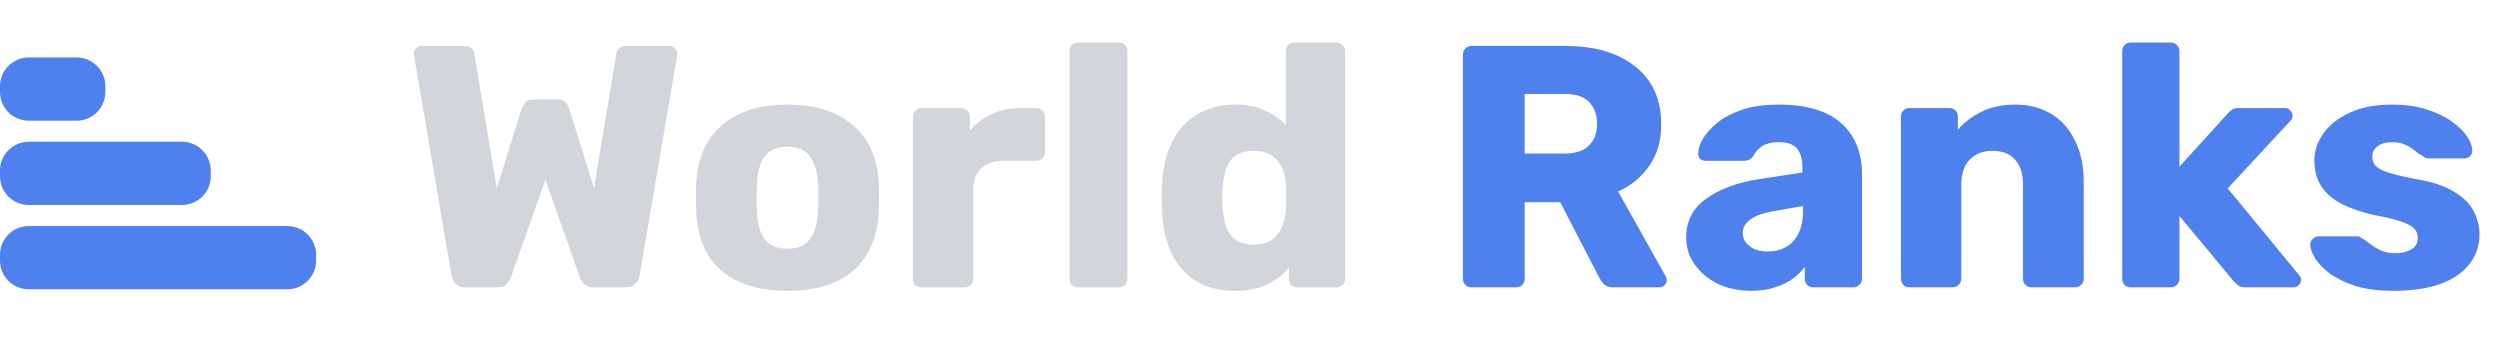
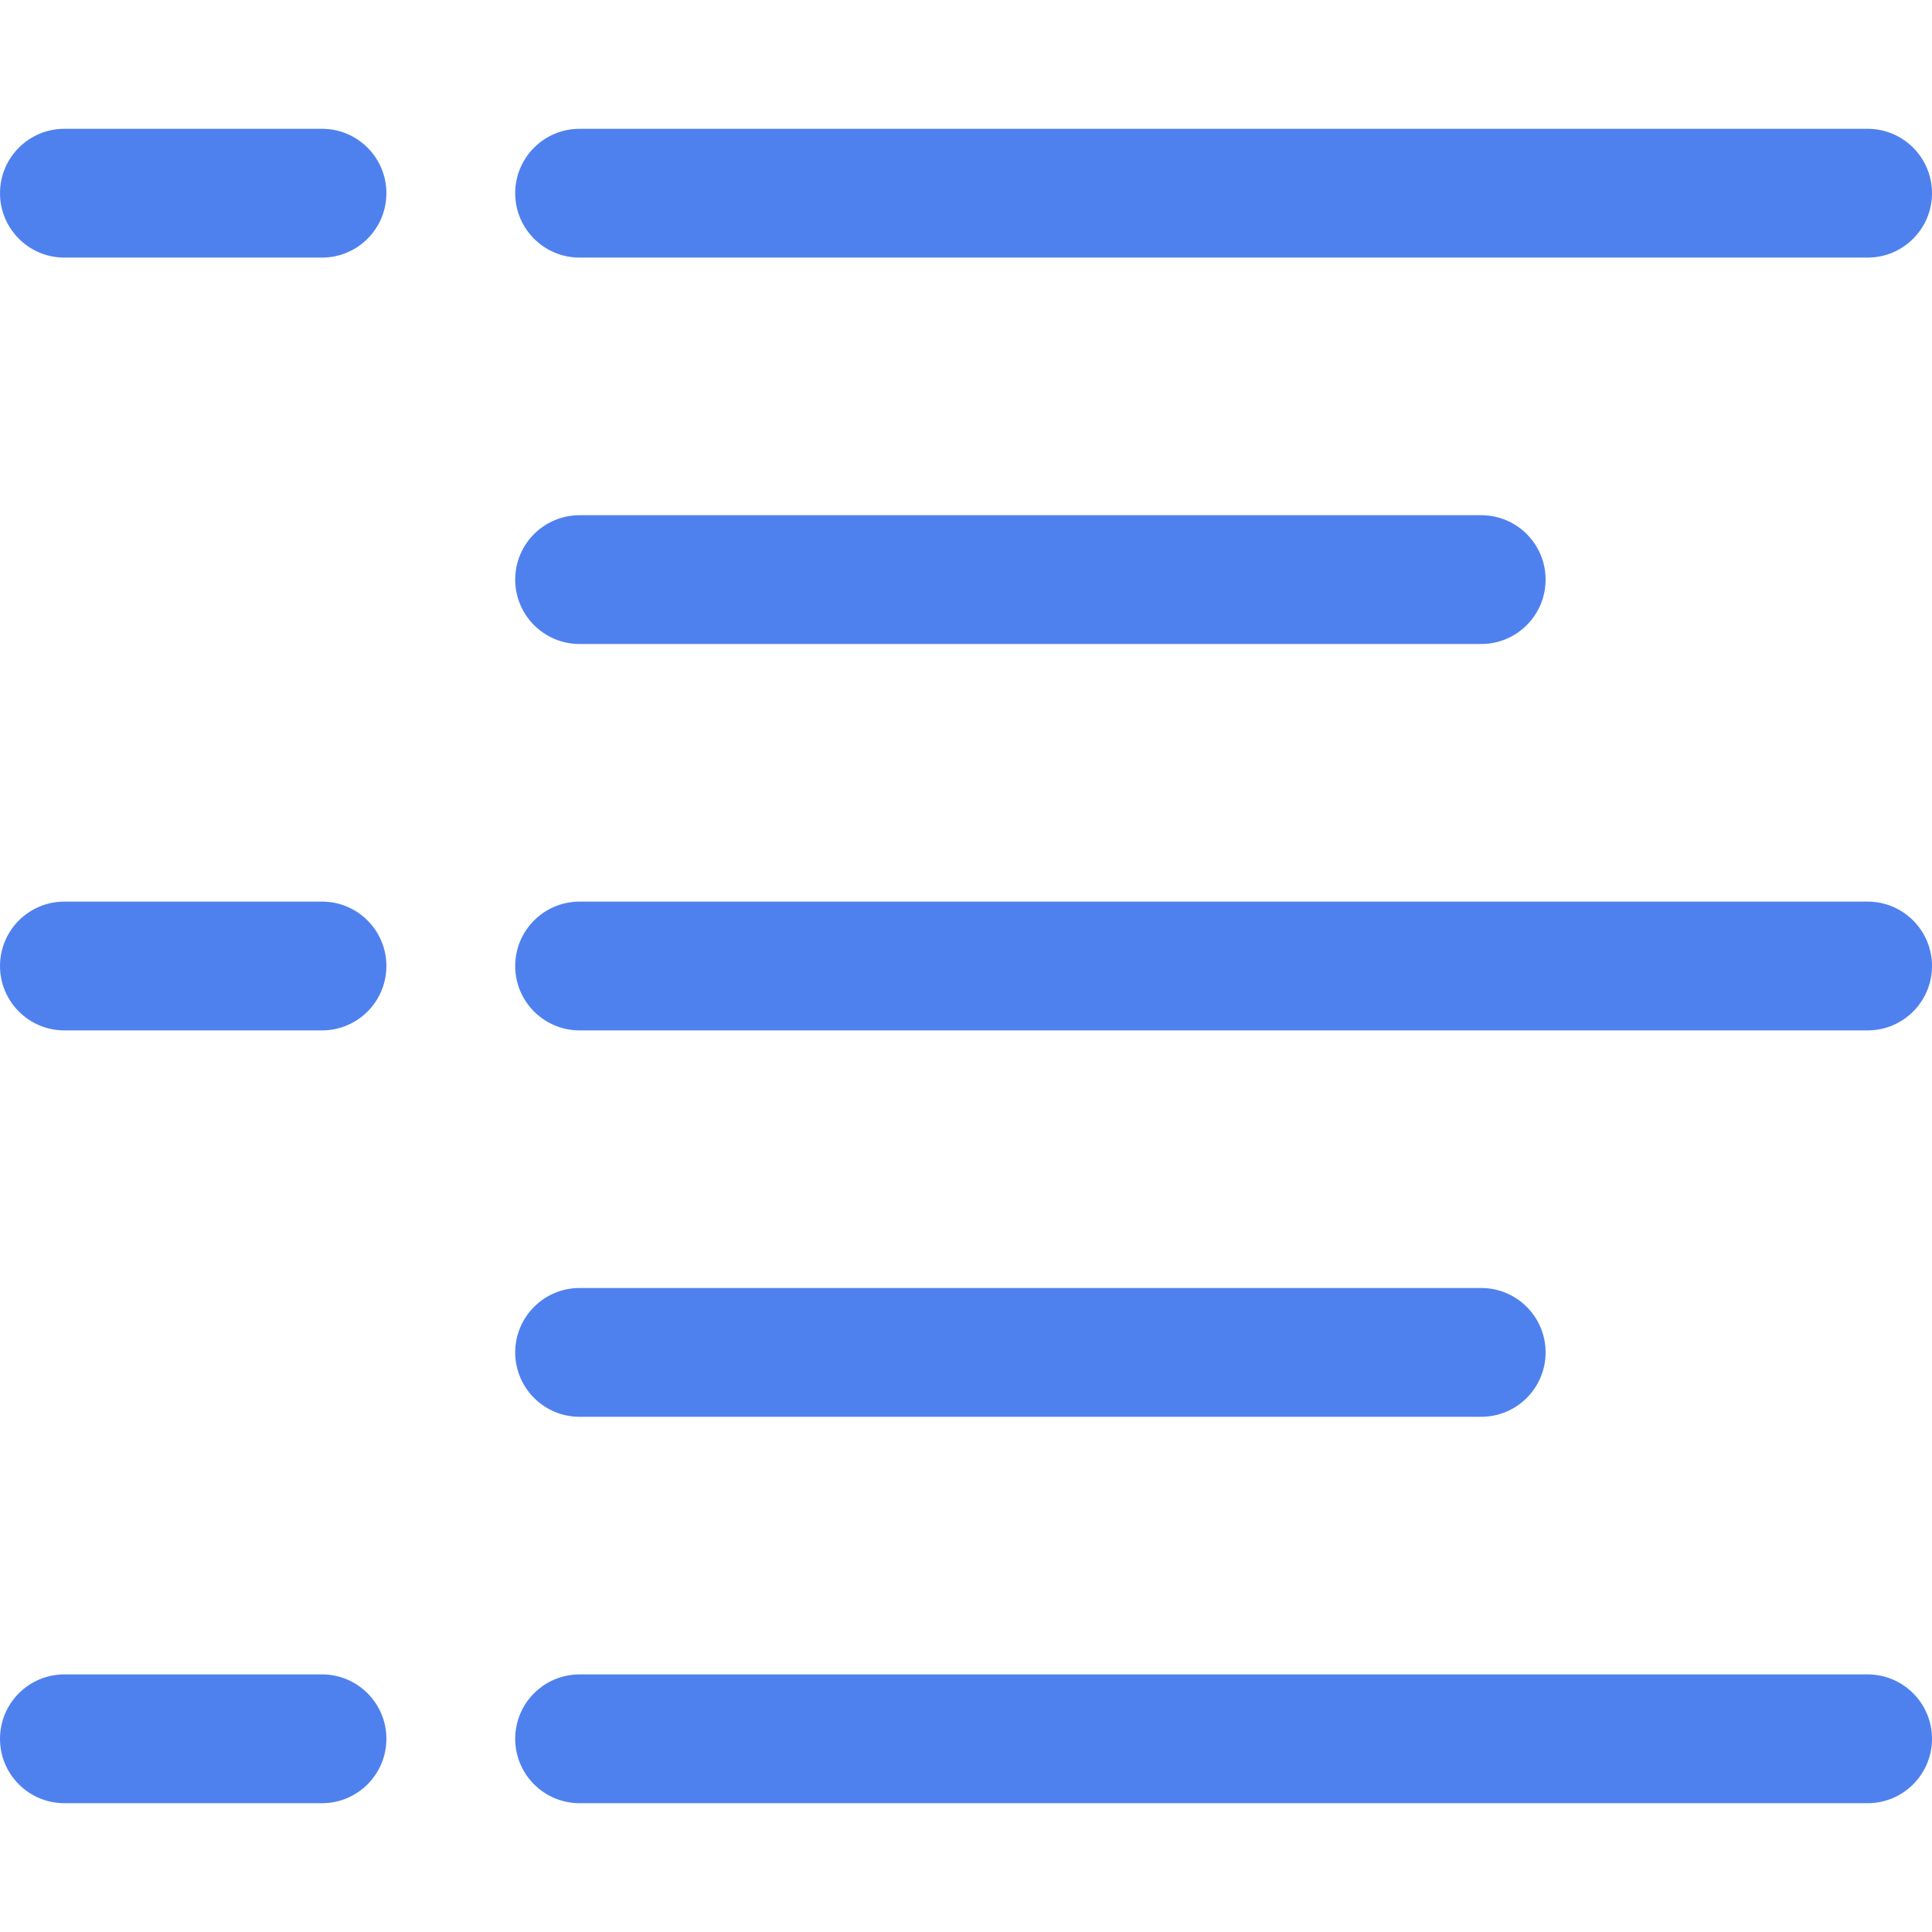
- <svg xmlns="http://www.w3.org/2000/svg" width="174" height="24" viewBox="0 0 174 24" fill="none">
-   <path d="M32.368 20C32.096 20 31.88 19.92 31.72 19.76C31.56 19.6 31.464 19.416 31.432 19.208L28.816 3.872C28.8 3.84 28.792 3.808 28.792 3.776C28.792 3.744 28.792 3.72 28.792 3.704C28.792 3.576 28.84 3.464 28.936 3.368C29.048 3.256 29.168 3.2 29.296 3.2H32.272C32.72 3.2 32.968 3.376 33.016 3.728L34.576 13.112L36.304 7.568C36.352 7.44 36.432 7.304 36.544 7.16C36.656 7 36.84 6.92 37.096 6.92H38.824C39.096 6.92 39.288 7 39.4 7.16C39.512 7.304 39.584 7.44 39.616 7.568L41.344 13.088L42.904 3.728C42.952 3.376 43.2 3.2 43.648 3.2H46.624C46.768 3.2 46.888 3.256 46.984 3.368C47.08 3.464 47.128 3.576 47.128 3.704C47.128 3.72 47.128 3.744 47.128 3.776C47.128 3.808 47.128 3.84 47.128 3.872L44.512 19.208C44.48 19.416 44.384 19.6 44.224 19.76C44.064 19.92 43.848 20 43.576 20H41.296C41.024 20 40.816 19.928 40.672 19.784C40.528 19.64 40.432 19.504 40.384 19.376L37.96 12.512L35.536 19.376C35.488 19.504 35.392 19.64 35.248 19.784C35.12 19.928 34.92 20 34.648 20H32.368ZM54.797 20.24C53.453 20.24 52.317 20.024 51.389 19.592C50.477 19.16 49.773 18.544 49.277 17.744C48.797 16.928 48.525 15.96 48.461 14.84C48.445 14.52 48.437 14.16 48.437 13.76C48.437 13.344 48.445 12.984 48.461 12.68C48.525 11.544 48.813 10.576 49.325 9.776C49.837 8.976 50.549 8.36 51.461 7.928C52.389 7.496 53.501 7.28 54.797 7.28C56.109 7.28 57.221 7.496 58.133 7.928C59.061 8.36 59.781 8.976 60.293 9.776C60.805 10.576 61.093 11.544 61.157 12.68C61.173 12.984 61.181 13.344 61.181 13.76C61.181 14.16 61.173 14.52 61.157 14.84C61.093 15.96 60.813 16.928 60.317 17.744C59.837 18.544 59.133 19.16 58.205 19.592C57.293 20.024 56.157 20.24 54.797 20.24ZM54.797 17.312C55.517 17.312 56.037 17.096 56.357 16.664C56.693 16.232 56.885 15.584 56.933 14.72C56.949 14.48 56.957 14.16 56.957 13.76C56.957 13.36 56.949 13.04 56.933 12.8C56.885 11.952 56.693 11.312 56.357 10.88C56.037 10.432 55.517 10.208 54.797 10.208C54.093 10.208 53.573 10.432 53.237 10.88C52.901 11.312 52.717 11.952 52.685 12.8C52.669 13.04 52.661 13.36 52.661 13.76C52.661 14.16 52.669 14.48 52.685 14.72C52.717 15.584 52.901 16.232 53.237 16.664C53.573 17.096 54.093 17.312 54.797 17.312ZM64.141 20C63.965 20 63.821 19.944 63.709 19.832C63.597 19.72 63.541 19.576 63.541 19.4V8.12C63.541 7.96 63.597 7.824 63.709 7.712C63.821 7.584 63.965 7.52 64.141 7.52H66.901C67.077 7.52 67.221 7.584 67.333 7.712C67.445 7.824 67.501 7.96 67.501 8.12V9.08C67.933 8.584 68.445 8.2 69.037 7.928C69.645 7.656 70.325 7.52 71.077 7.52H72.133C72.293 7.52 72.429 7.576 72.541 7.688C72.669 7.8 72.733 7.944 72.733 8.12V10.592C72.733 10.752 72.669 10.896 72.541 11.024C72.429 11.136 72.293 11.192 72.133 11.192H69.805C69.149 11.192 68.637 11.376 68.269 11.744C67.917 12.096 67.741 12.6 67.741 13.256V19.4C67.741 19.576 67.677 19.72 67.549 19.832C67.437 19.944 67.293 20 67.117 20H64.141ZM75.039 20C74.863 20 74.719 19.944 74.607 19.832C74.495 19.72 74.439 19.576 74.439 19.4V3.56C74.439 3.384 74.495 3.24 74.607 3.128C74.719 3.016 74.863 2.96 75.039 2.96H77.871C78.047 2.96 78.191 3.016 78.303 3.128C78.415 3.24 78.471 3.384 78.471 3.56V19.4C78.471 19.576 78.415 19.72 78.303 19.832C78.191 19.944 78.047 20 77.871 20H75.039ZM85.963 20.24C85.195 20.24 84.499 20.12 83.875 19.88C83.267 19.624 82.739 19.256 82.291 18.776C81.859 18.28 81.523 17.688 81.283 17C81.043 16.296 80.907 15.496 80.875 14.6C80.859 14.28 80.851 14 80.851 13.76C80.851 13.504 80.859 13.224 80.875 12.92C80.907 12.056 81.043 11.28 81.283 10.592C81.523 9.904 81.859 9.312 82.291 8.816C82.723 8.32 83.251 7.944 83.875 7.688C84.499 7.416 85.195 7.28 85.963 7.28C86.763 7.28 87.451 7.416 88.027 7.688C88.603 7.944 89.091 8.28 89.491 8.696V3.56C89.491 3.384 89.547 3.24 89.659 3.128C89.771 3.016 89.915 2.96 90.091 2.96H93.019C93.179 2.96 93.315 3.016 93.427 3.128C93.555 3.24 93.619 3.384 93.619 3.56V19.4C93.619 19.576 93.555 19.72 93.427 19.832C93.315 19.944 93.179 20 93.019 20H90.307C90.131 20 89.987 19.944 89.875 19.832C89.763 19.72 89.707 19.576 89.707 19.4V18.632C89.323 19.096 88.827 19.48 88.219 19.784C87.611 20.088 86.859 20.24 85.963 20.24ZM87.259 17.024C87.803 17.024 88.227 16.912 88.531 16.688C88.851 16.448 89.083 16.144 89.227 15.776C89.387 15.408 89.475 15.008 89.491 14.576C89.507 14.256 89.515 13.952 89.515 13.664C89.515 13.376 89.507 13.08 89.491 12.776C89.475 12.376 89.387 12.008 89.227 11.672C89.067 11.32 88.827 11.04 88.507 10.832C88.187 10.608 87.771 10.496 87.259 10.496C86.731 10.496 86.307 10.608 85.987 10.832C85.683 11.056 85.467 11.36 85.339 11.744C85.211 12.128 85.131 12.552 85.099 13.016C85.051 13.512 85.051 14.008 85.099 14.504C85.131 14.968 85.211 15.392 85.339 15.776C85.467 16.16 85.683 16.464 85.987 16.688C86.307 16.912 86.731 17.024 87.259 17.024Z" fill="#D2D5DA" />
-   <path d="M102.421 20C102.245 20 102.101 19.944 101.989 19.832C101.877 19.72 101.821 19.576 101.821 19.4V3.8C101.821 3.624 101.877 3.48 101.989 3.368C102.101 3.256 102.245 3.2 102.421 3.2H108.949C111.013 3.2 112.637 3.68 113.821 4.64C115.021 5.584 115.621 6.928 115.621 8.672C115.621 9.808 115.341 10.768 114.781 11.552C114.237 12.336 113.517 12.928 112.621 13.328L115.933 19.232C115.981 19.328 116.005 19.416 116.005 19.496C116.005 19.624 115.949 19.744 115.837 19.856C115.741 19.952 115.621 20 115.477 20H112.309C112.005 20 111.781 19.928 111.637 19.784C111.493 19.624 111.389 19.48 111.325 19.352L108.589 14.072H106.117V19.4C106.117 19.576 106.061 19.72 105.949 19.832C105.837 19.944 105.693 20 105.517 20H102.421ZM106.117 10.688H108.901C109.653 10.688 110.213 10.504 110.581 10.136C110.965 9.768 111.157 9.264 111.157 8.624C111.157 8 110.973 7.496 110.605 7.112C110.253 6.728 109.685 6.536 108.901 6.536H106.117V10.688ZM121.894 20.24C121.03 20.24 120.254 20.08 119.566 19.76C118.894 19.424 118.358 18.976 117.958 18.416C117.558 17.856 117.358 17.224 117.358 16.52C117.358 15.384 117.822 14.488 118.75 13.832C119.678 13.16 120.91 12.704 122.446 12.464L125.446 12.008V11.672C125.446 11.096 125.326 10.656 125.086 10.352C124.846 10.048 124.406 9.896 123.766 9.896C123.318 9.896 122.95 9.984 122.662 10.16C122.39 10.336 122.174 10.576 122.014 10.88C121.87 11.088 121.67 11.192 121.414 11.192H118.726C118.55 11.192 118.414 11.144 118.318 11.048C118.222 10.936 118.182 10.808 118.198 10.664C118.198 10.376 118.302 10.048 118.51 9.68C118.734 9.296 119.07 8.92 119.518 8.552C119.966 8.184 120.542 7.88 121.246 7.64C121.95 7.4 122.798 7.28 123.79 7.28C124.83 7.28 125.718 7.4 126.454 7.64C127.19 7.88 127.782 8.216 128.23 8.648C128.694 9.08 129.038 9.592 129.262 10.184C129.486 10.76 129.598 11.4 129.598 12.104V19.4C129.598 19.576 129.534 19.72 129.406 19.832C129.294 19.944 129.158 20 128.998 20H126.214C126.038 20 125.894 19.944 125.782 19.832C125.67 19.72 125.614 19.576 125.614 19.4V18.56C125.406 18.864 125.126 19.144 124.774 19.4C124.422 19.656 124.006 19.856 123.526 20C123.062 20.16 122.518 20.24 121.894 20.24ZM123.022 17.504C123.486 17.504 123.902 17.408 124.27 17.216C124.654 17.008 124.95 16.696 125.158 16.28C125.382 15.848 125.494 15.312 125.494 14.672V14.336L123.454 14.696C122.702 14.824 122.15 15.024 121.798 15.296C121.462 15.552 121.294 15.856 121.294 16.208C121.294 16.48 121.374 16.712 121.534 16.904C121.694 17.096 121.902 17.248 122.158 17.36C122.414 17.456 122.702 17.504 123.022 17.504ZM132.907 20C132.731 20 132.587 19.944 132.475 19.832C132.363 19.72 132.307 19.576 132.307 19.4V8.12C132.307 7.944 132.363 7.8 132.475 7.688C132.587 7.576 132.731 7.52 132.907 7.52H135.667C135.843 7.52 135.987 7.576 136.099 7.688C136.211 7.8 136.267 7.944 136.267 8.12V9.032C136.683 8.536 137.227 8.12 137.899 7.784C138.571 7.448 139.363 7.28 140.275 7.28C141.203 7.28 142.019 7.488 142.723 7.904C143.443 8.32 144.003 8.936 144.403 9.752C144.819 10.552 145.027 11.536 145.027 12.704V19.4C145.027 19.576 144.963 19.72 144.835 19.832C144.723 19.944 144.587 20 144.427 20H141.403C141.243 20 141.099 19.944 140.971 19.832C140.859 19.72 140.803 19.576 140.803 19.4V12.848C140.803 12.096 140.619 11.52 140.251 11.12C139.899 10.704 139.371 10.496 138.667 10.496C138.011 10.496 137.483 10.704 137.083 11.12C136.699 11.52 136.507 12.096 136.507 12.848V19.4C136.507 19.576 136.443 19.72 136.315 19.832C136.203 19.944 136.067 20 135.907 20H132.907ZM148.305 20C148.129 20 147.985 19.944 147.873 19.832C147.761 19.72 147.705 19.576 147.705 19.4V3.56C147.705 3.384 147.761 3.24 147.873 3.128C147.985 3.016 148.129 2.96 148.305 2.96H151.089C151.249 2.96 151.385 3.016 151.497 3.128C151.625 3.24 151.689 3.384 151.689 3.56V11.6L155.025 7.928C155.121 7.816 155.225 7.72 155.337 7.64C155.449 7.56 155.609 7.52 155.817 7.52H159.033C159.177 7.52 159.297 7.576 159.393 7.688C159.505 7.784 159.561 7.904 159.561 8.048C159.561 8.112 159.545 8.184 159.513 8.264C159.481 8.344 159.433 8.408 159.369 8.456L155.049 13.112L159.969 19.088C160.097 19.216 160.161 19.344 160.161 19.472C160.161 19.616 160.105 19.744 159.993 19.856C159.897 19.952 159.769 20 159.609 20H156.321C156.081 20 155.905 19.96 155.793 19.88C155.681 19.784 155.577 19.688 155.481 19.592L151.689 15.032V19.4C151.689 19.576 151.625 19.72 151.497 19.832C151.385 19.944 151.249 20 151.089 20H148.305ZM166.599 20.24C165.559 20.24 164.671 20.128 163.935 19.904C163.215 19.664 162.623 19.376 162.159 19.04C161.711 18.704 161.375 18.36 161.151 18.008C160.927 17.64 160.807 17.328 160.791 17.072C160.775 16.896 160.831 16.752 160.959 16.64C161.087 16.512 161.223 16.448 161.367 16.448H164.103C164.151 16.448 164.191 16.456 164.223 16.472C164.255 16.488 164.303 16.52 164.367 16.568C164.575 16.68 164.783 16.824 164.991 17C165.199 17.16 165.439 17.304 165.711 17.432C165.983 17.56 166.311 17.624 166.695 17.624C167.143 17.624 167.519 17.536 167.823 17.36C168.127 17.184 168.279 16.92 168.279 16.568C168.279 16.312 168.207 16.104 168.063 15.944C167.919 15.768 167.623 15.6 167.175 15.44C166.743 15.28 166.087 15.12 165.207 14.96C164.375 14.768 163.647 14.52 163.023 14.216C162.399 13.896 161.919 13.488 161.583 12.992C161.247 12.48 161.079 11.864 161.079 11.144C161.079 10.504 161.287 9.888 161.703 9.296C162.119 8.704 162.727 8.224 163.527 7.856C164.327 7.472 165.311 7.28 166.479 7.28C167.407 7.28 168.207 7.392 168.879 7.616C169.567 7.824 170.143 8.096 170.607 8.432C171.087 8.768 171.447 9.112 171.687 9.464C171.927 9.816 172.055 10.136 172.071 10.424C172.087 10.584 172.039 10.728 171.927 10.856C171.815 10.968 171.687 11.024 171.543 11.024H169.047C168.983 11.024 168.919 11.016 168.855 11C168.791 10.968 168.735 10.936 168.687 10.904C168.495 10.808 168.303 10.68 168.111 10.52C167.919 10.36 167.695 10.216 167.439 10.088C167.183 9.96 166.863 9.896 166.479 9.896C166.047 9.896 165.711 9.992 165.471 10.184C165.231 10.376 165.111 10.624 165.111 10.928C165.111 11.136 165.175 11.328 165.303 11.504C165.447 11.68 165.727 11.84 166.143 11.984C166.575 12.128 167.239 12.288 168.135 12.464C169.239 12.64 170.119 12.928 170.775 13.328C171.431 13.712 171.895 14.168 172.167 14.696C172.439 15.208 172.575 15.752 172.575 16.328C172.575 17.096 172.343 17.776 171.879 18.368C171.431 18.96 170.759 19.424 169.863 19.76C168.967 20.08 167.879 20.24 166.599 20.24Z" fill="#4E80EE" />
-   <rect y="15.734" width="22" height="4.4" rx="2" fill="#4E80EE" />
-   <rect y="9.867" width="14.667" height="4.4" rx="2" fill="#4E80EE" />
-   <rect y="4" width="7.333" height="4.4" rx="2" fill="#4E80EE" />
+ <svg xmlns="http://www.w3.org/2000/svg" width="32" height="32" viewBox="0 0 15 15">
+   <path fill="#4f81ee" fill-rule="evenodd" d="M0 1.5A.5.5 0 0 1 .5 1h2a.5.5 0 0 1 0 1h-2a.5.5 0 0 1-.5-.5m4 0a.5.5 0 0 1 .5-.5h10a.5.5 0 0 1 0 1h-10a.5.5 0 0 1-.5-.5m0 3a.5.5 0 0 1 .5-.5h7a.5.5 0 0 1 0 1h-7a.5.5 0 0 1-.5-.5m-4 3A.5.5 0 0 1 .5 7h2a.5.5 0 0 1 0 1h-2a.5.5 0 0 1-.5-.5m4 0a.5.5 0 0 1 .5-.5h10a.5.5 0 0 1 0 1h-10a.5.5 0 0 1-.5-.5m0 3a.5.5 0 0 1 .5-.5h7a.5.5 0 0 1 0 1h-7a.5.5 0 0 1-.5-.5m-4 3a.5.5 0 0 1 .5-.5h2a.5.5 0 0 1 0 1h-2a.5.5 0 0 1-.5-.5m4 0a.5.5 0 0 1 .5-.5h10a.5.5 0 0 1 0 1h-10a.5.5 0 0 1-.5-.5" clip-rule="evenodd" />
</svg>
